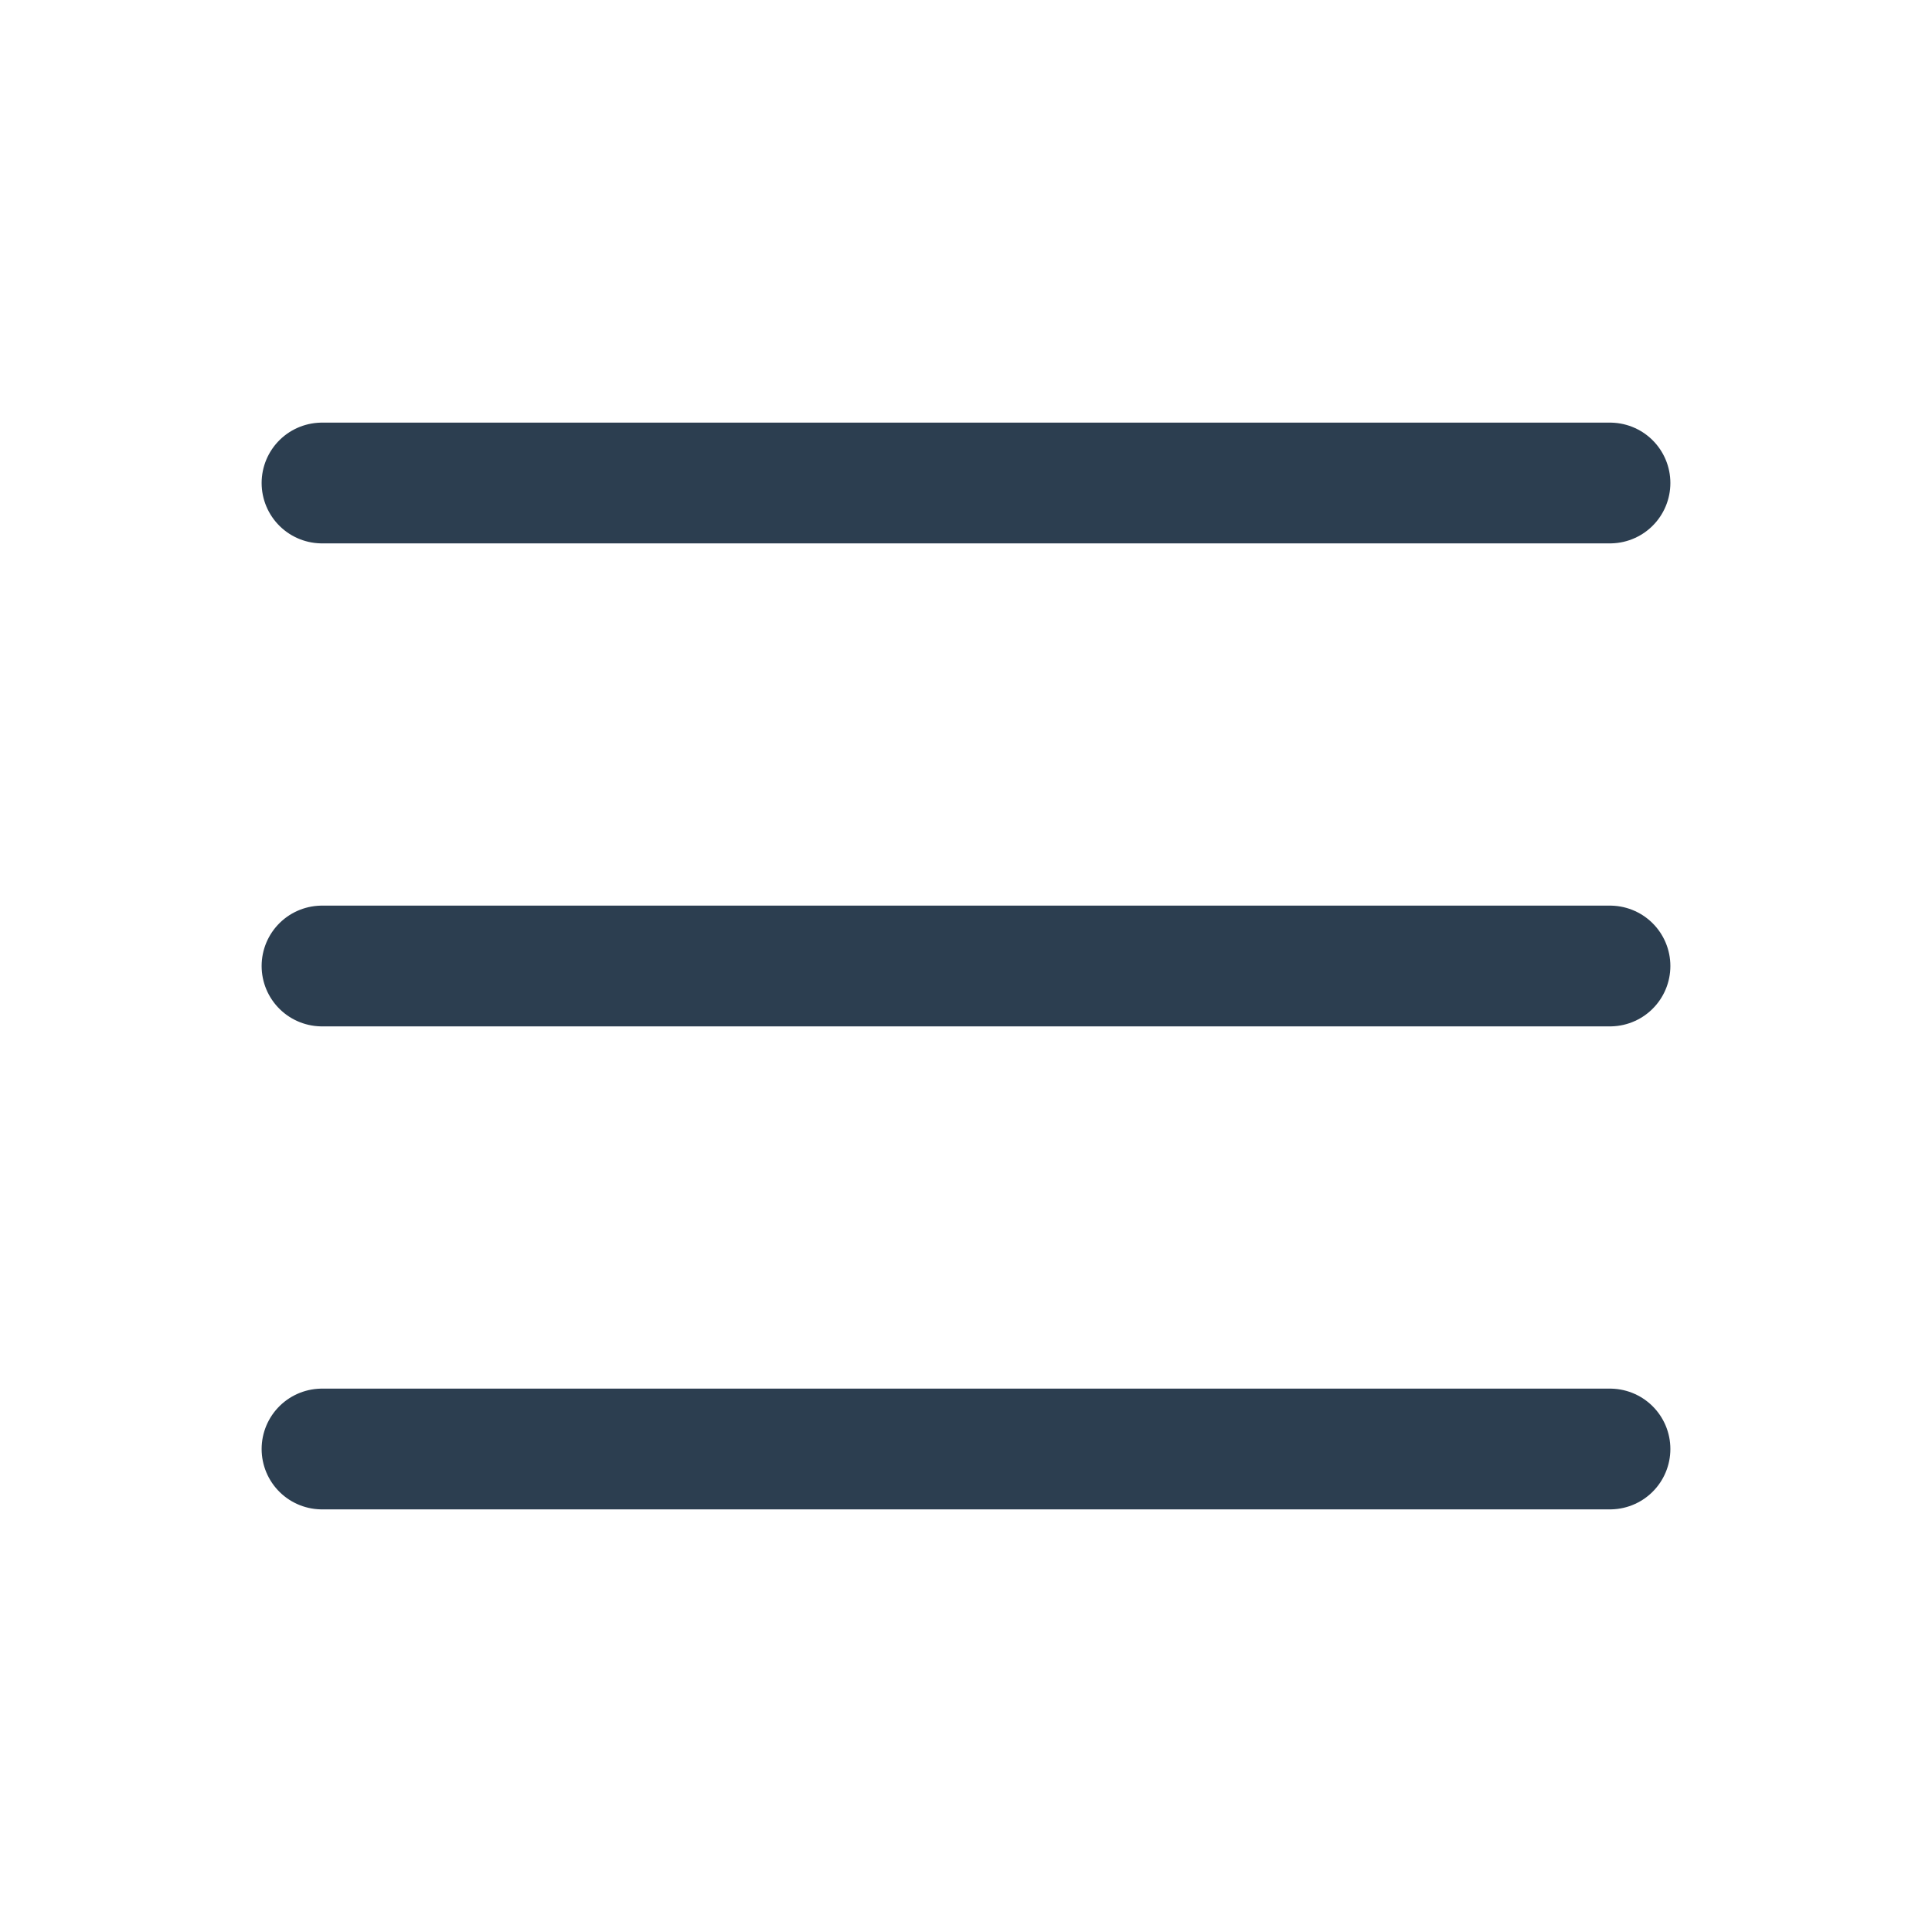
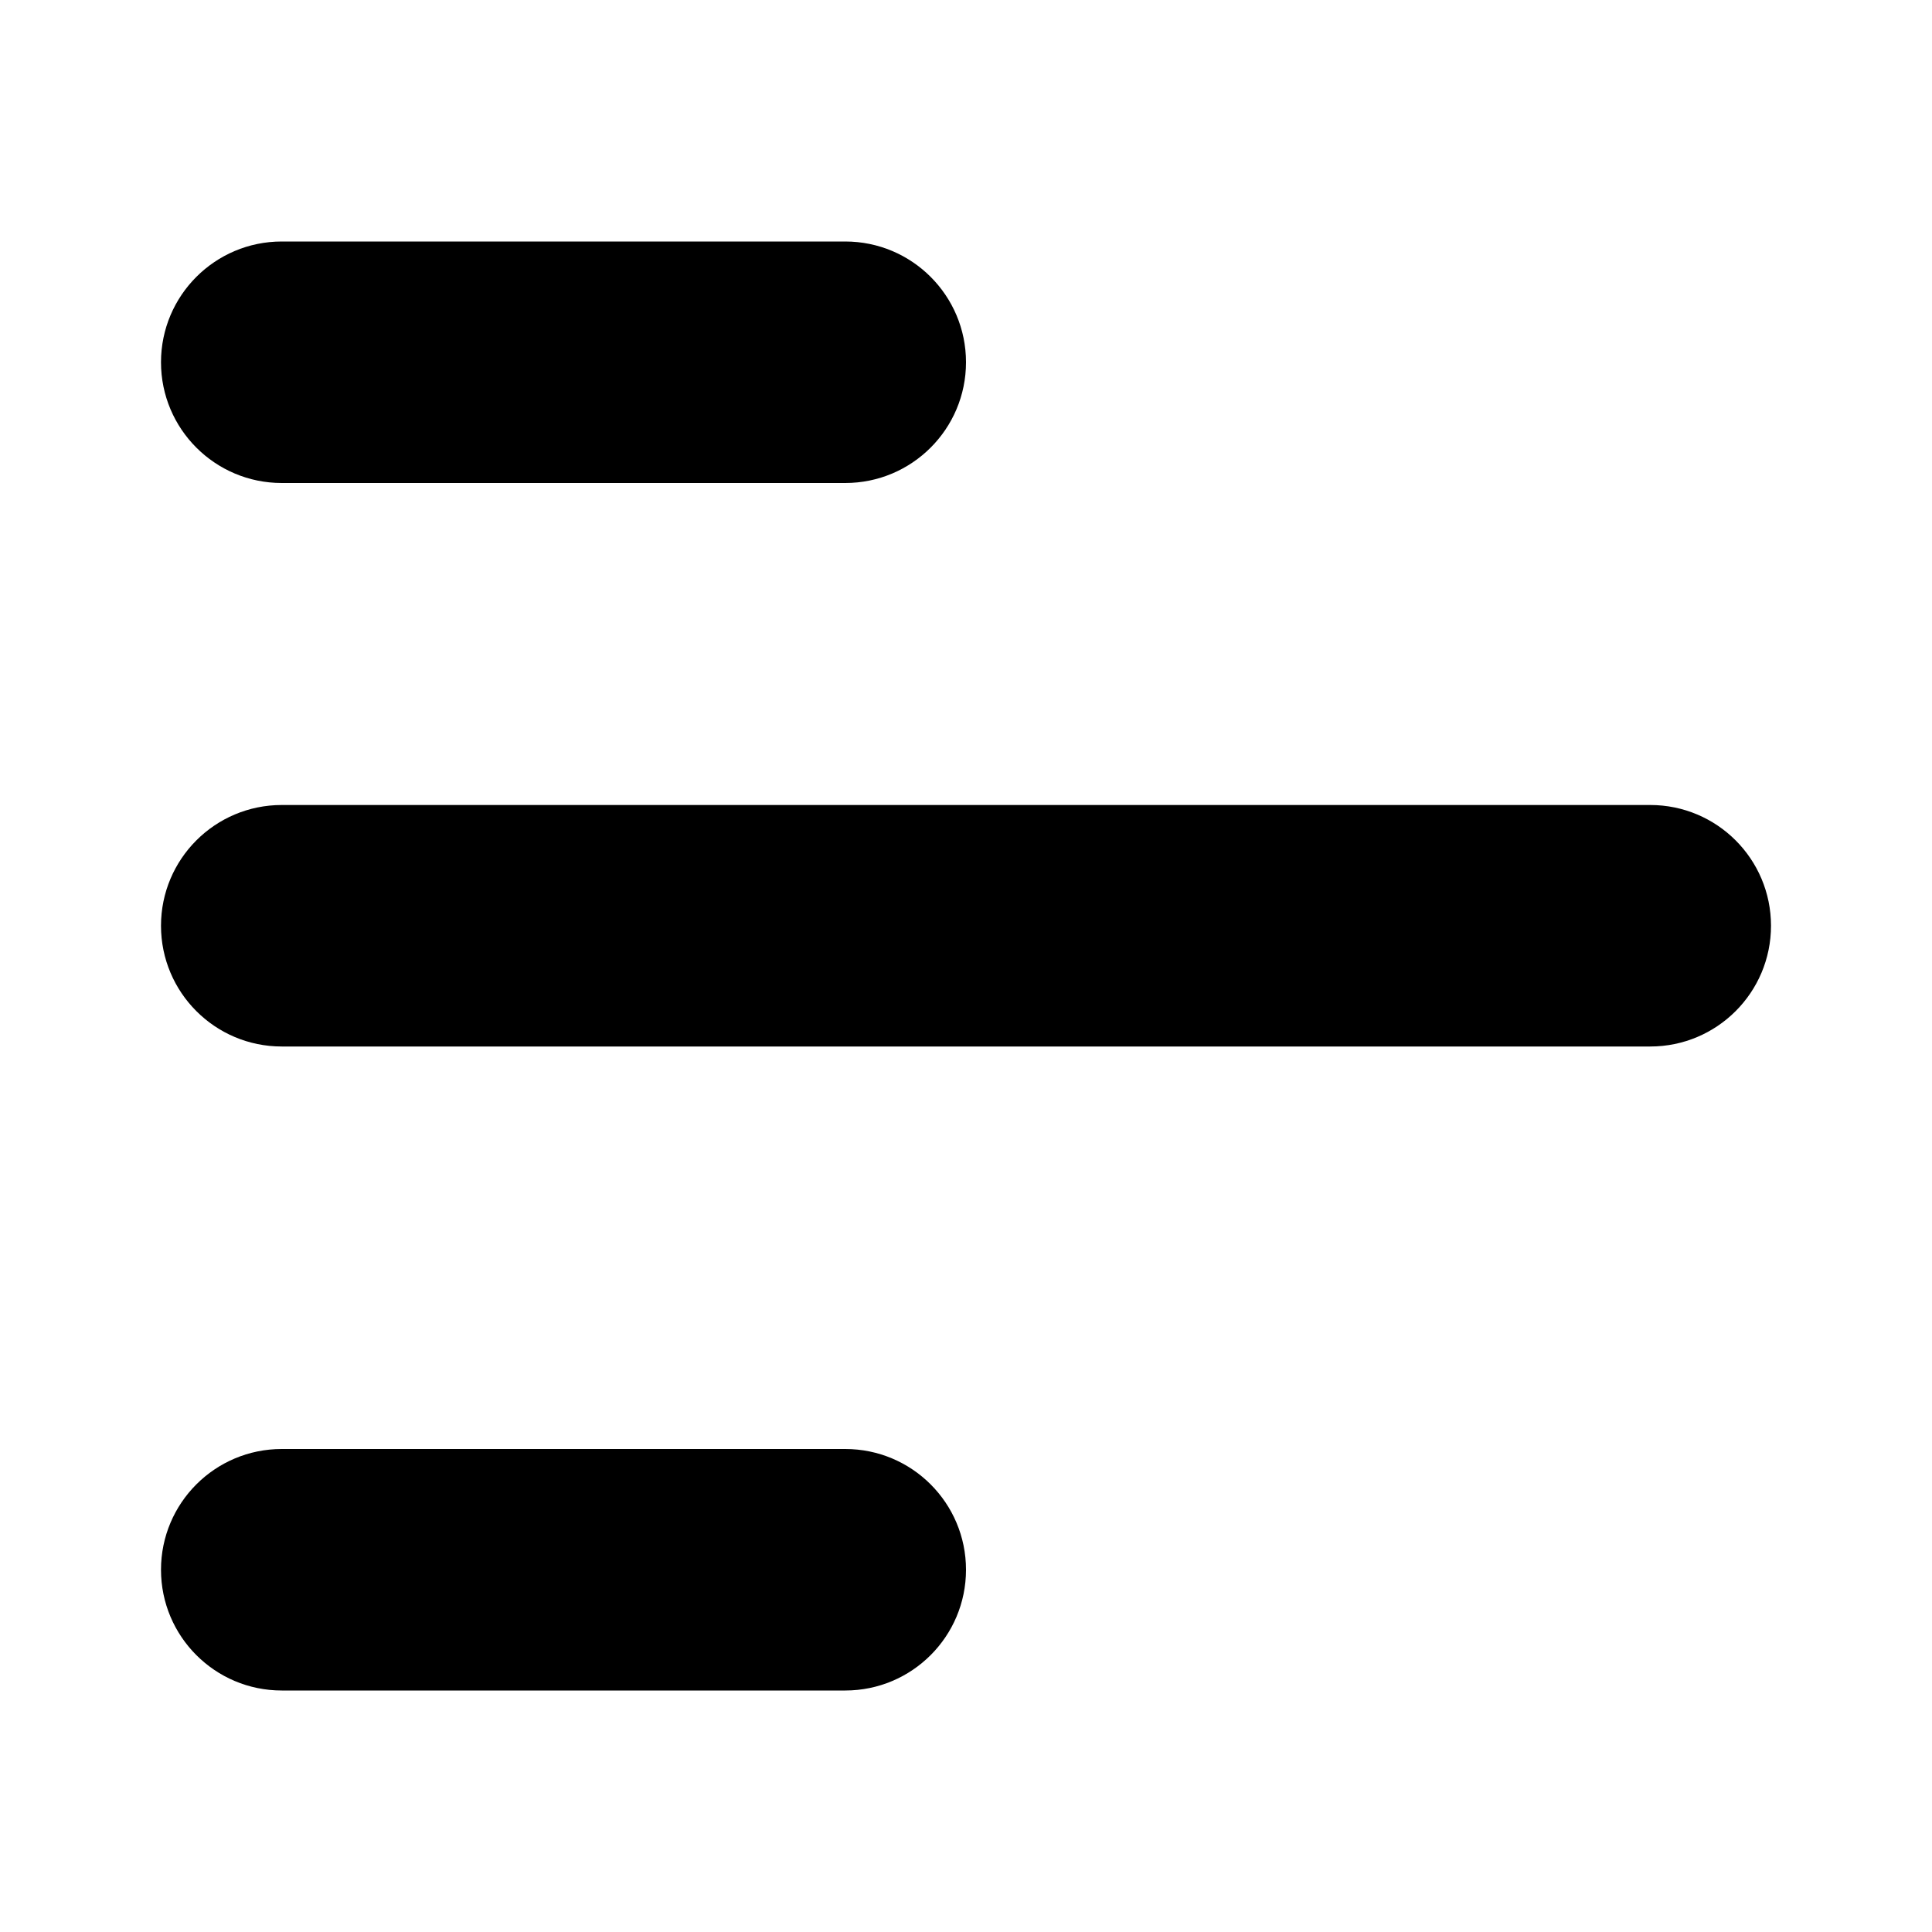
- <svg xmlns="http://www.w3.org/2000/svg" width="24" height="24" viewBox="0 0 24 24" stroke-width="1.5" stroke="#2c3e50" fill="none" stroke-linecap="round" stroke-linejoin="round">
-   <path stroke="none" d="M0 0h24v24H0z" fill="none" />
-   <line x1="4" y1="6" x2="20" y2="6" />
-   <line x1="4" y1="12" x2="20" y2="12" />
-   <line x1="4" y1="18" x2="20" y2="18" />
+ <svg xmlns="http://www.w3.org/2000/svg" width="24" height="24" viewBox="0 0 24 24" fill="currentColor">
+   <rect x="2" y="18" width="10" height="3" rx="1.5" fill="currentColor" />
+   <rect x="2" y="10" width="20" height="3" rx="1.5" fill="currentColor" />
+   <rect x="2" y="3" width="10" height="3" rx="1.5" fill="currentColor" />
</svg>
